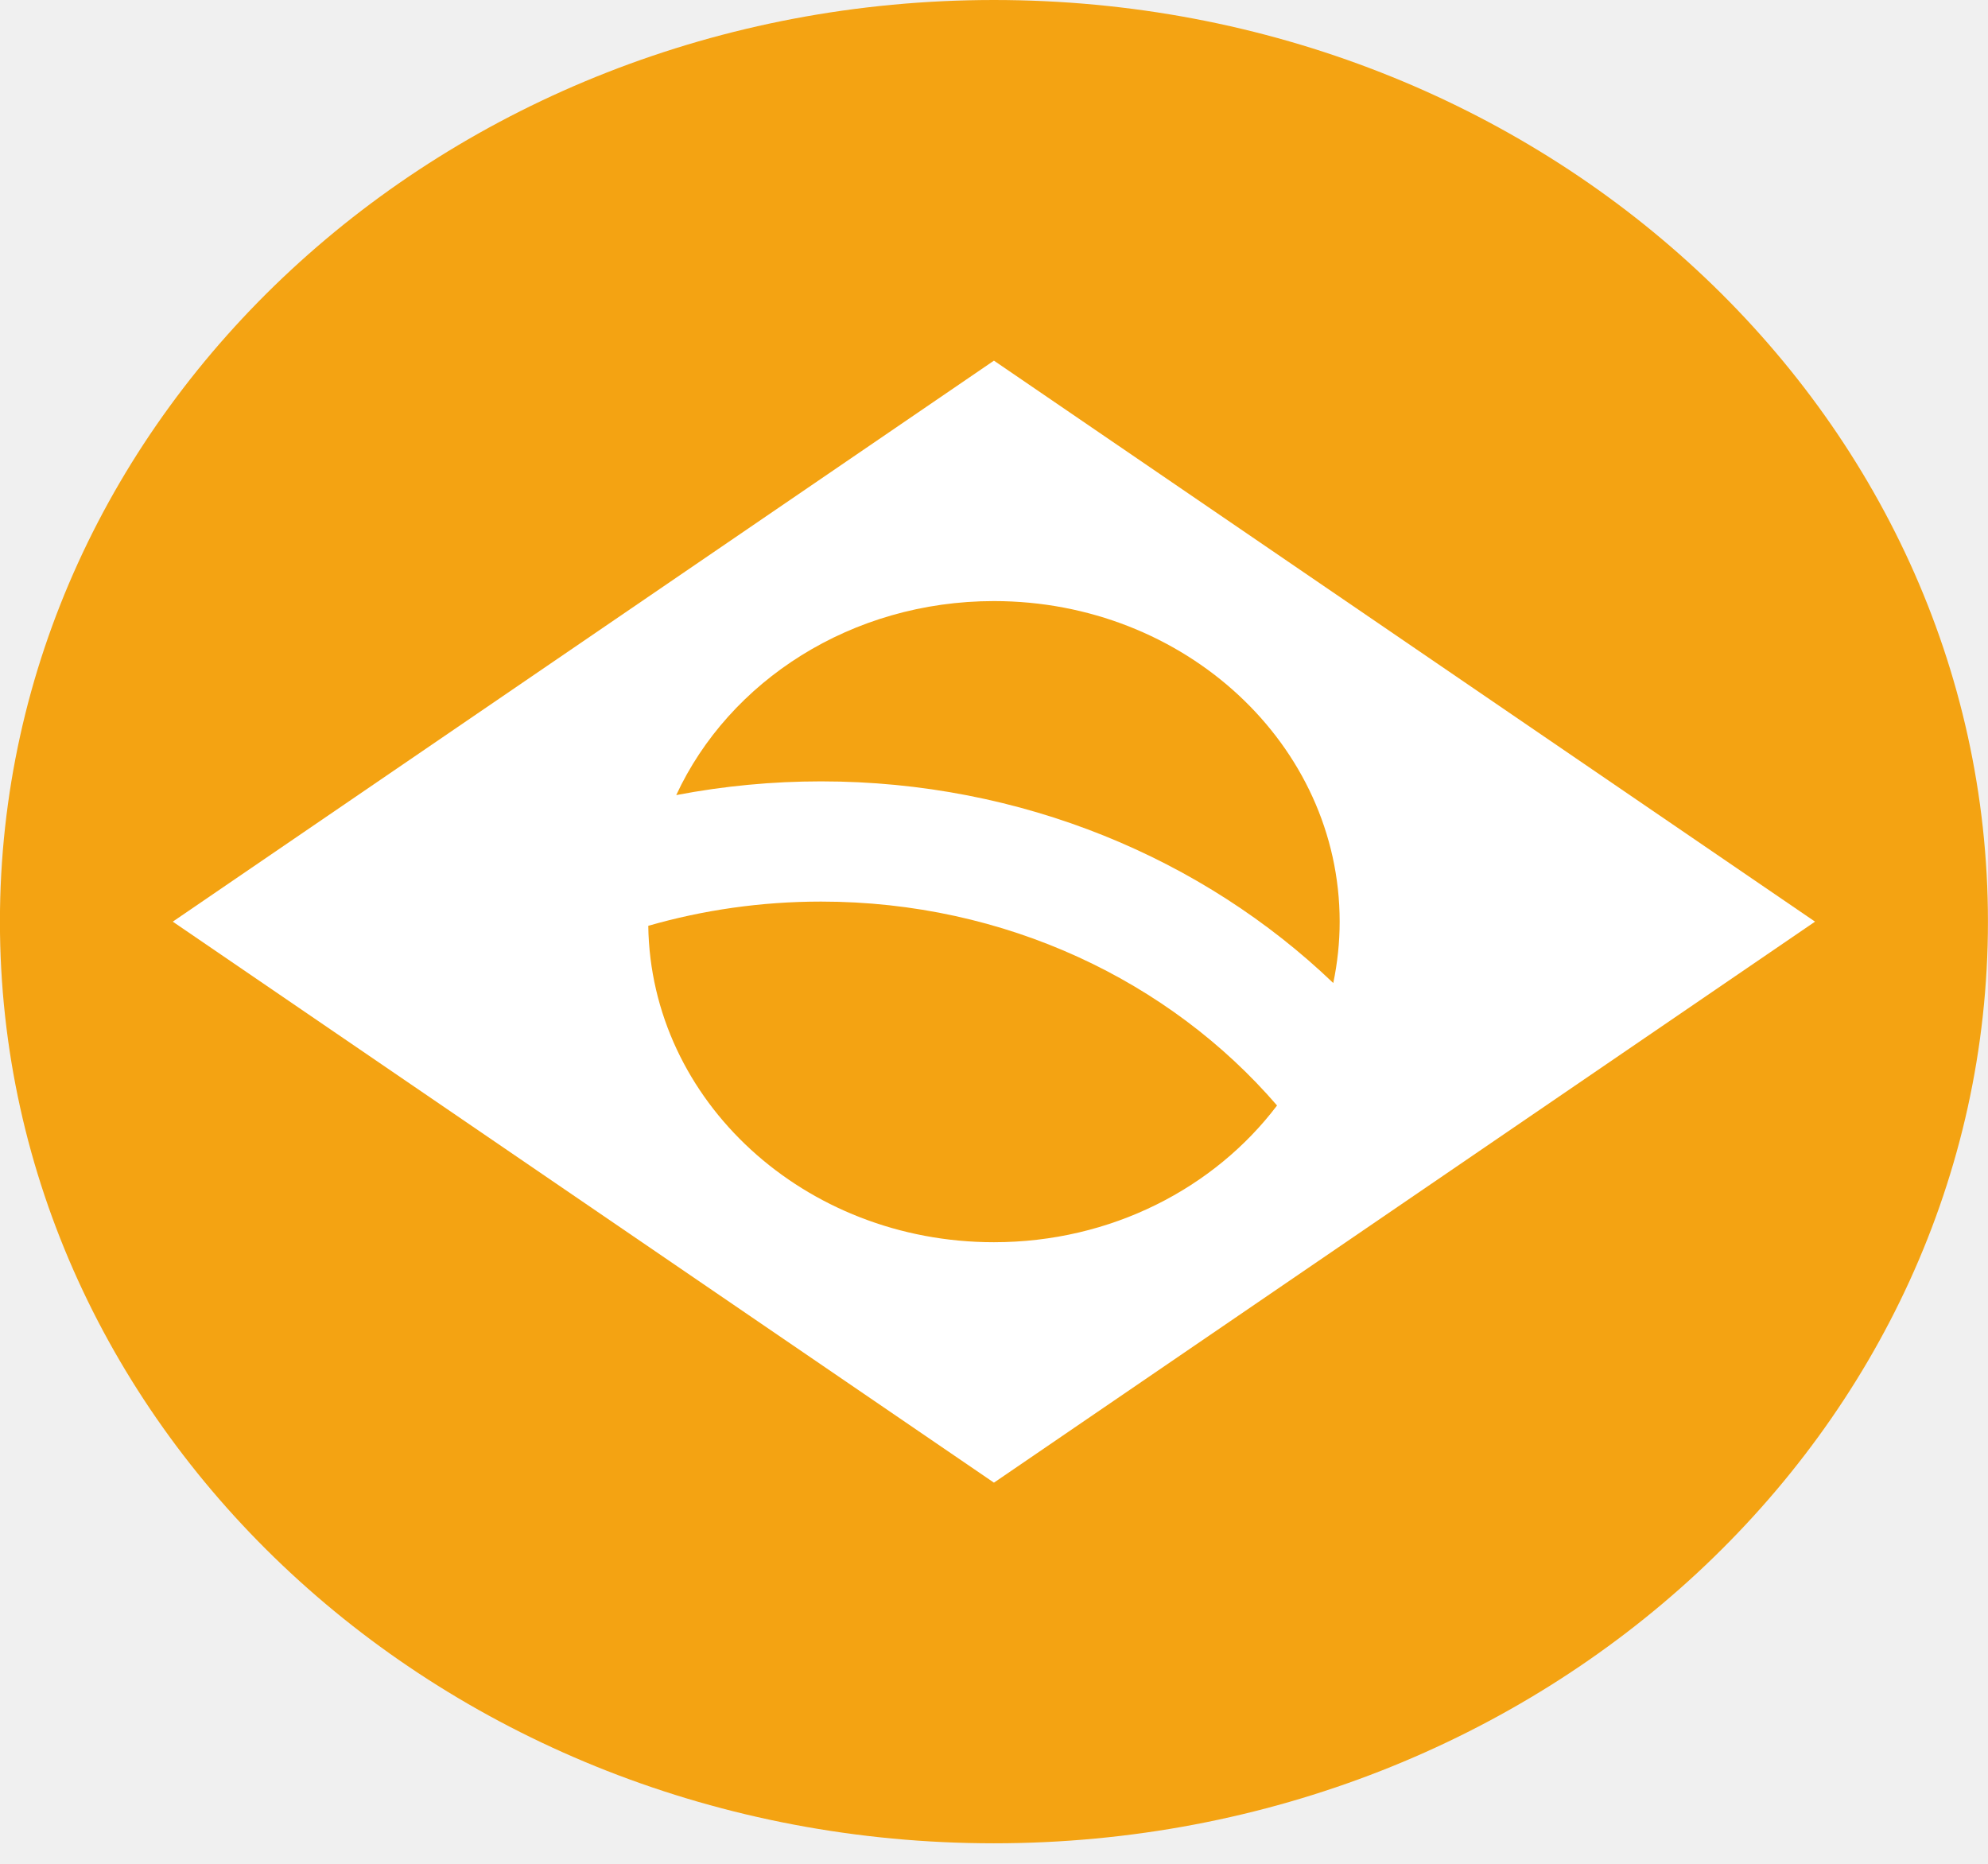
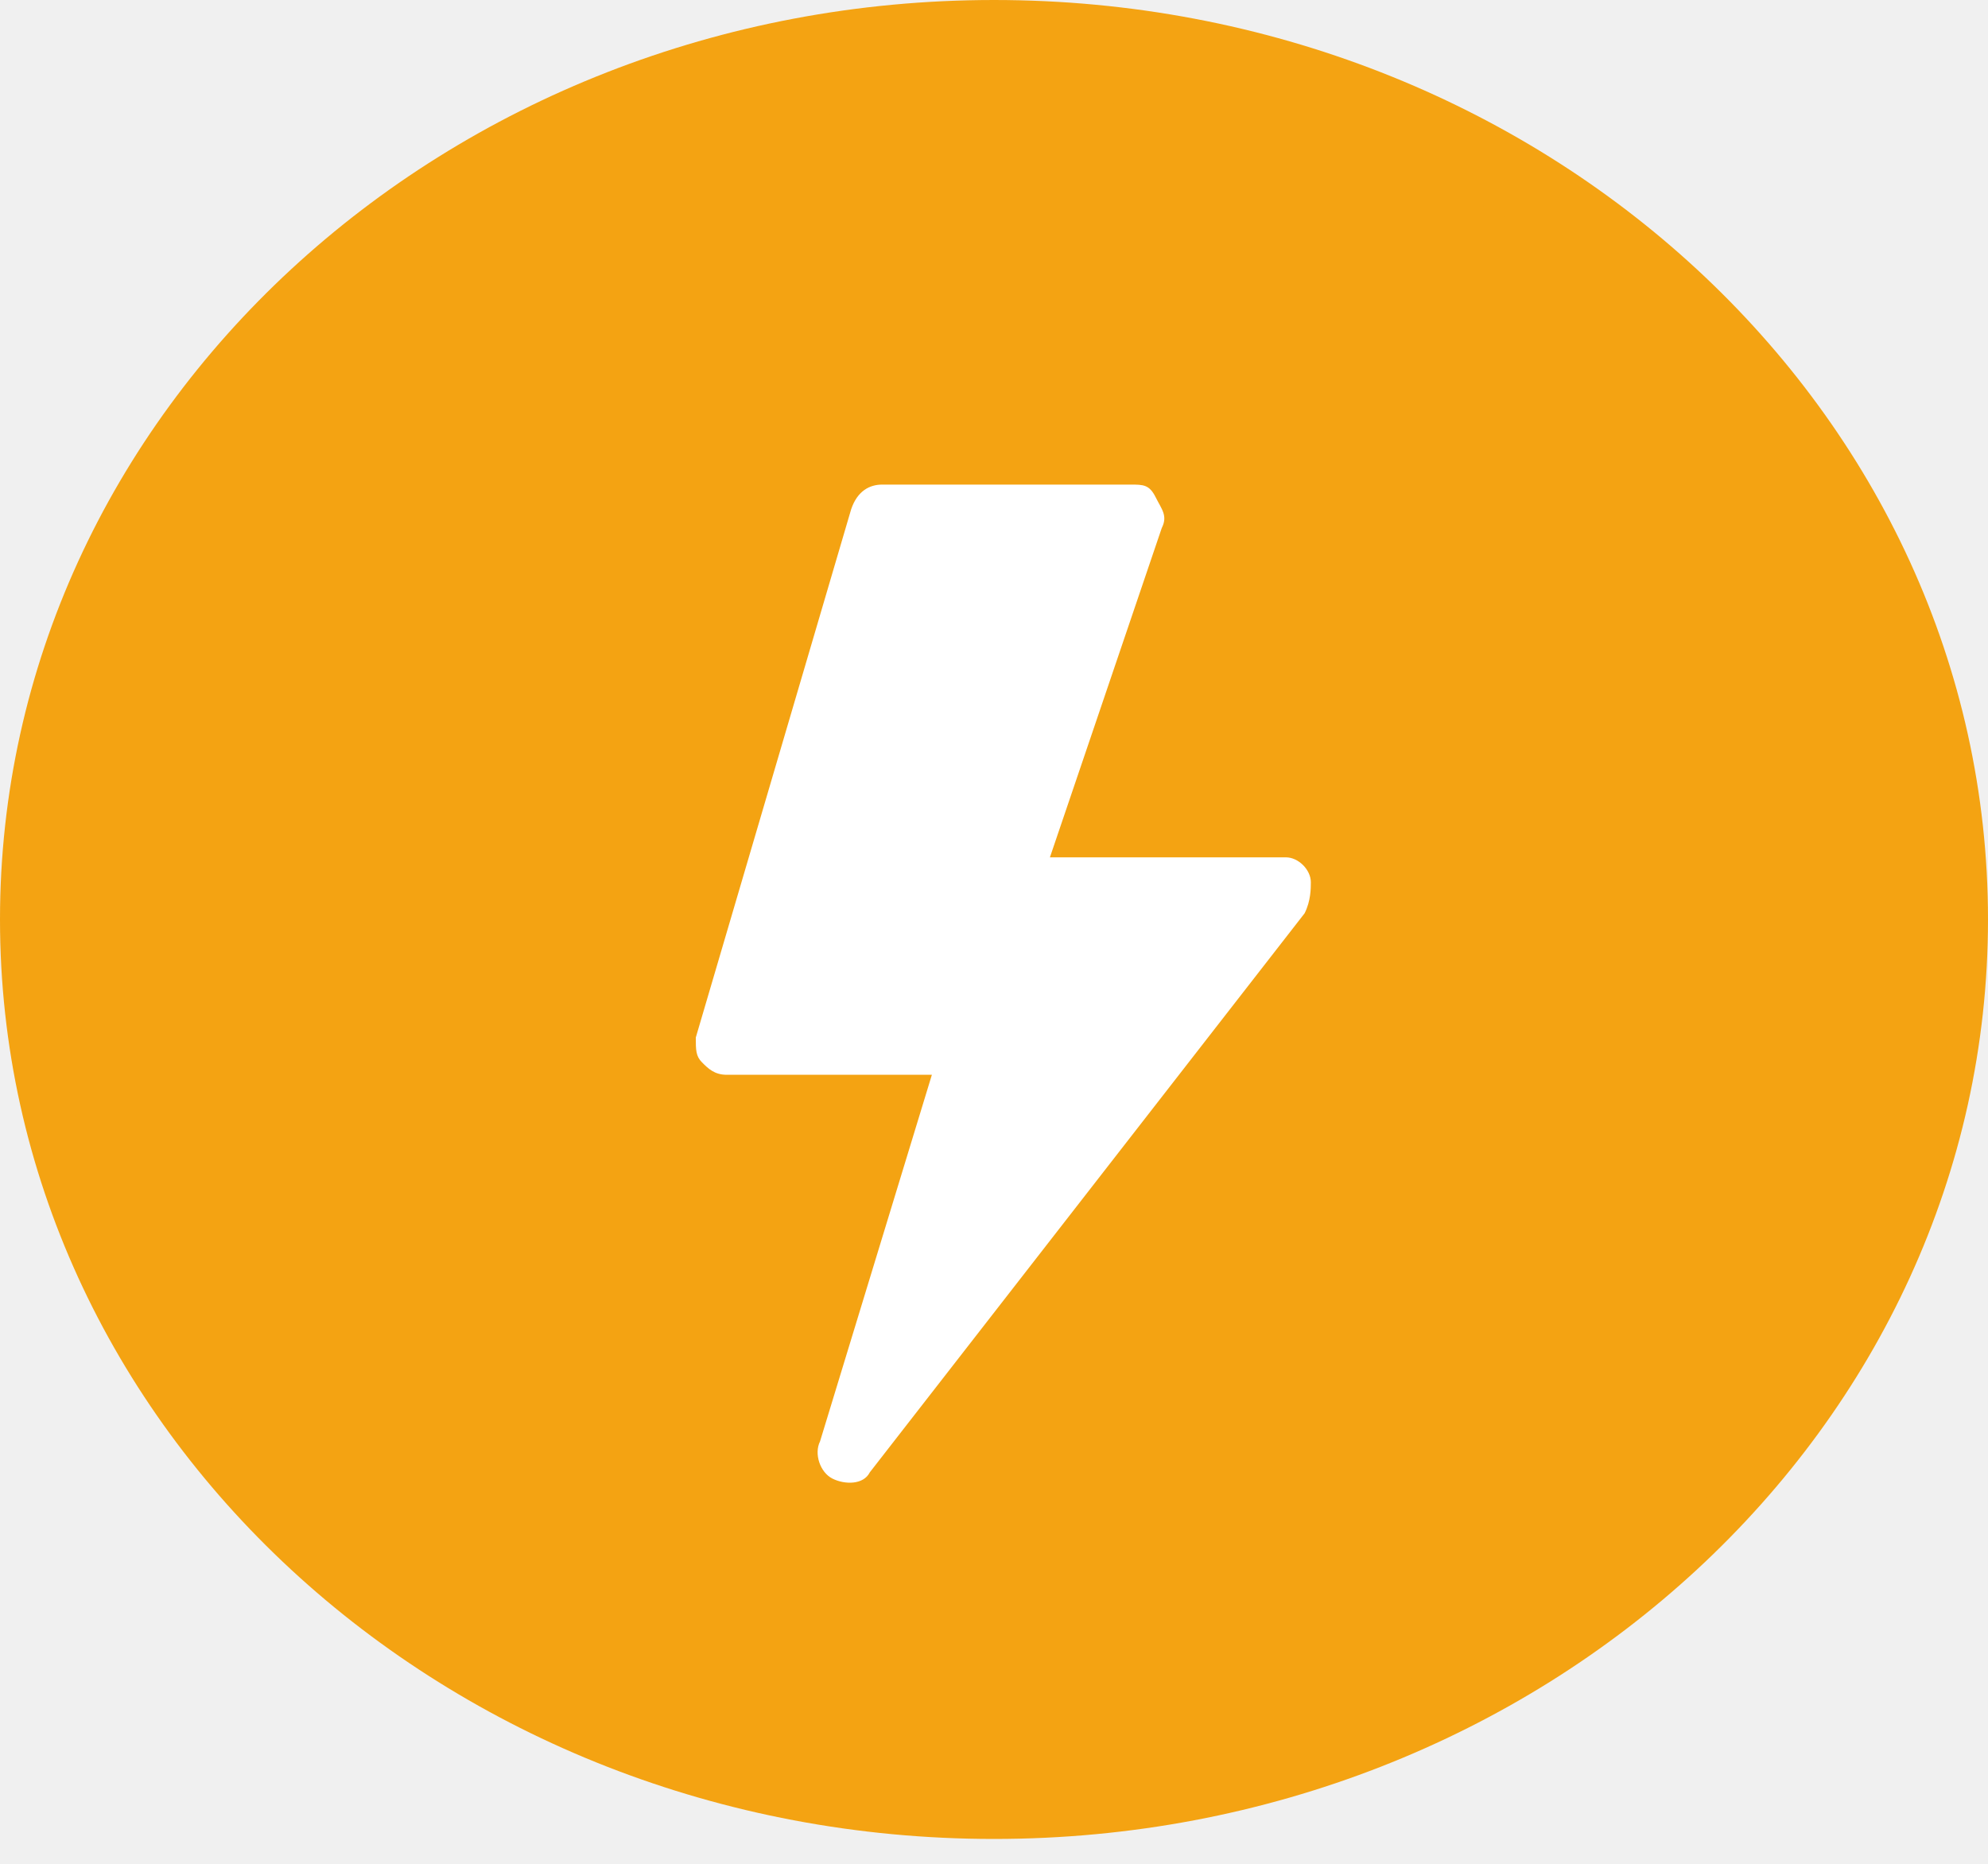
- <svg xmlns="http://www.w3.org/2000/svg" width="32" height="30" viewBox="0 0 32 30" fill="none">
-   <path d="M15.999 29.67C24.835 29.67 31.999 23.028 31.999 14.835C31.999 6.642 24.835 0 15.999 0C7.162 0 -0.001 6.642 -0.001 14.835C-0.001 23.028 7.162 29.67 15.999 29.67Z" fill="#F4A312" />
-   <path d="M15.999 5.805L29.216 14.835L15.999 23.865L2.781 14.835L15.999 5.805Z" fill="white" />
-   <path d="M15.998 19.995C19.072 19.995 21.564 17.684 21.564 14.835C21.564 11.985 19.072 9.675 15.998 9.675C12.925 9.675 10.433 11.985 10.433 14.835C10.433 17.684 12.925 19.995 15.998 19.995Z" fill="white" />
-   <path d="M13.216 14.512C12.248 14.512 11.314 14.649 10.435 14.902C10.474 17.721 12.949 19.995 15.999 19.995C17.884 19.995 19.549 19.124 20.556 17.794C18.834 15.795 16.184 14.512 13.216 14.512ZM21.461 15.823C21.529 15.498 21.564 15.166 21.564 14.835C21.564 11.985 19.072 9.675 15.999 9.675C13.705 9.675 11.737 10.961 10.885 12.798C11.652 12.651 12.433 12.577 13.216 12.577C16.448 12.577 19.373 13.823 21.461 15.823Z" fill="#F4A312" />
+ <svg xmlns="http://www.w3.org/2000/svg" version="1.1" id="Camada_1" x="0px" y="0px" viewBox="0 0 32 30" style="enable-background:new 0 0 32 30;" xml:space="preserve">
+   <style type="text/css">
+ 	.st0{fill:#F4A312;}
+ 	.st1{fill:#FFFFFF;}
+ </style>
+   <ellipse class="st0" cx="16" cy="14.8" rx="16" ry="14.8" />
+   <path class="st0" d="M16.3,1.6c-8.6,0-15.5,6-15.5,13.3s6.9,13.3,15.5,13.3s15.5-6,15.5-13.3S24.8,1.6,16.3,1.6z M21.1,14.7l-7,9  c-0.1,0.2-0.4,0.2-0.6,0.1c-0.2-0.1-0.3-0.4-0.2-0.6l1.8-5.9h-3.3c-0.2,0-0.3-0.1-0.4-0.2c-0.1-0.1-0.1-0.3-0.1-0.4l2.5-8.5  C13.8,8,14,7.8,14.2,7.8h4c0.2,0,0.3,0.1,0.4,0.2s0.1,0.3,0.1,0.5l-1.8,5.3h3.8c0.2,0,0.4,0.1,0.4,0.3  C21.2,14.3,21.2,14.5,21.1,14.7z" />
+   <path class="st1" d="M20.7,13.8h-3.8l1.8-5.3c0.1-0.2,0-0.3-0.1-0.5s-0.2-0.2-0.4-0.2h-4c-0.2,0-0.4,0.1-0.5,0.4l-2.5,8.5  c0,0.2,0,0.3,0.1,0.4c0.1,0.1,0.2,0.2,0.4,0.2H15l-1.8,5.9c-0.1,0.2,0,0.5,0.2,0.6c0.2,0.1,0.5,0.1,0.6-0.1l7-9  c0.1-0.2,0.1-0.4,0.1-0.5C21.1,14,20.9,13.8,20.7,13.8z" />
</svg>
